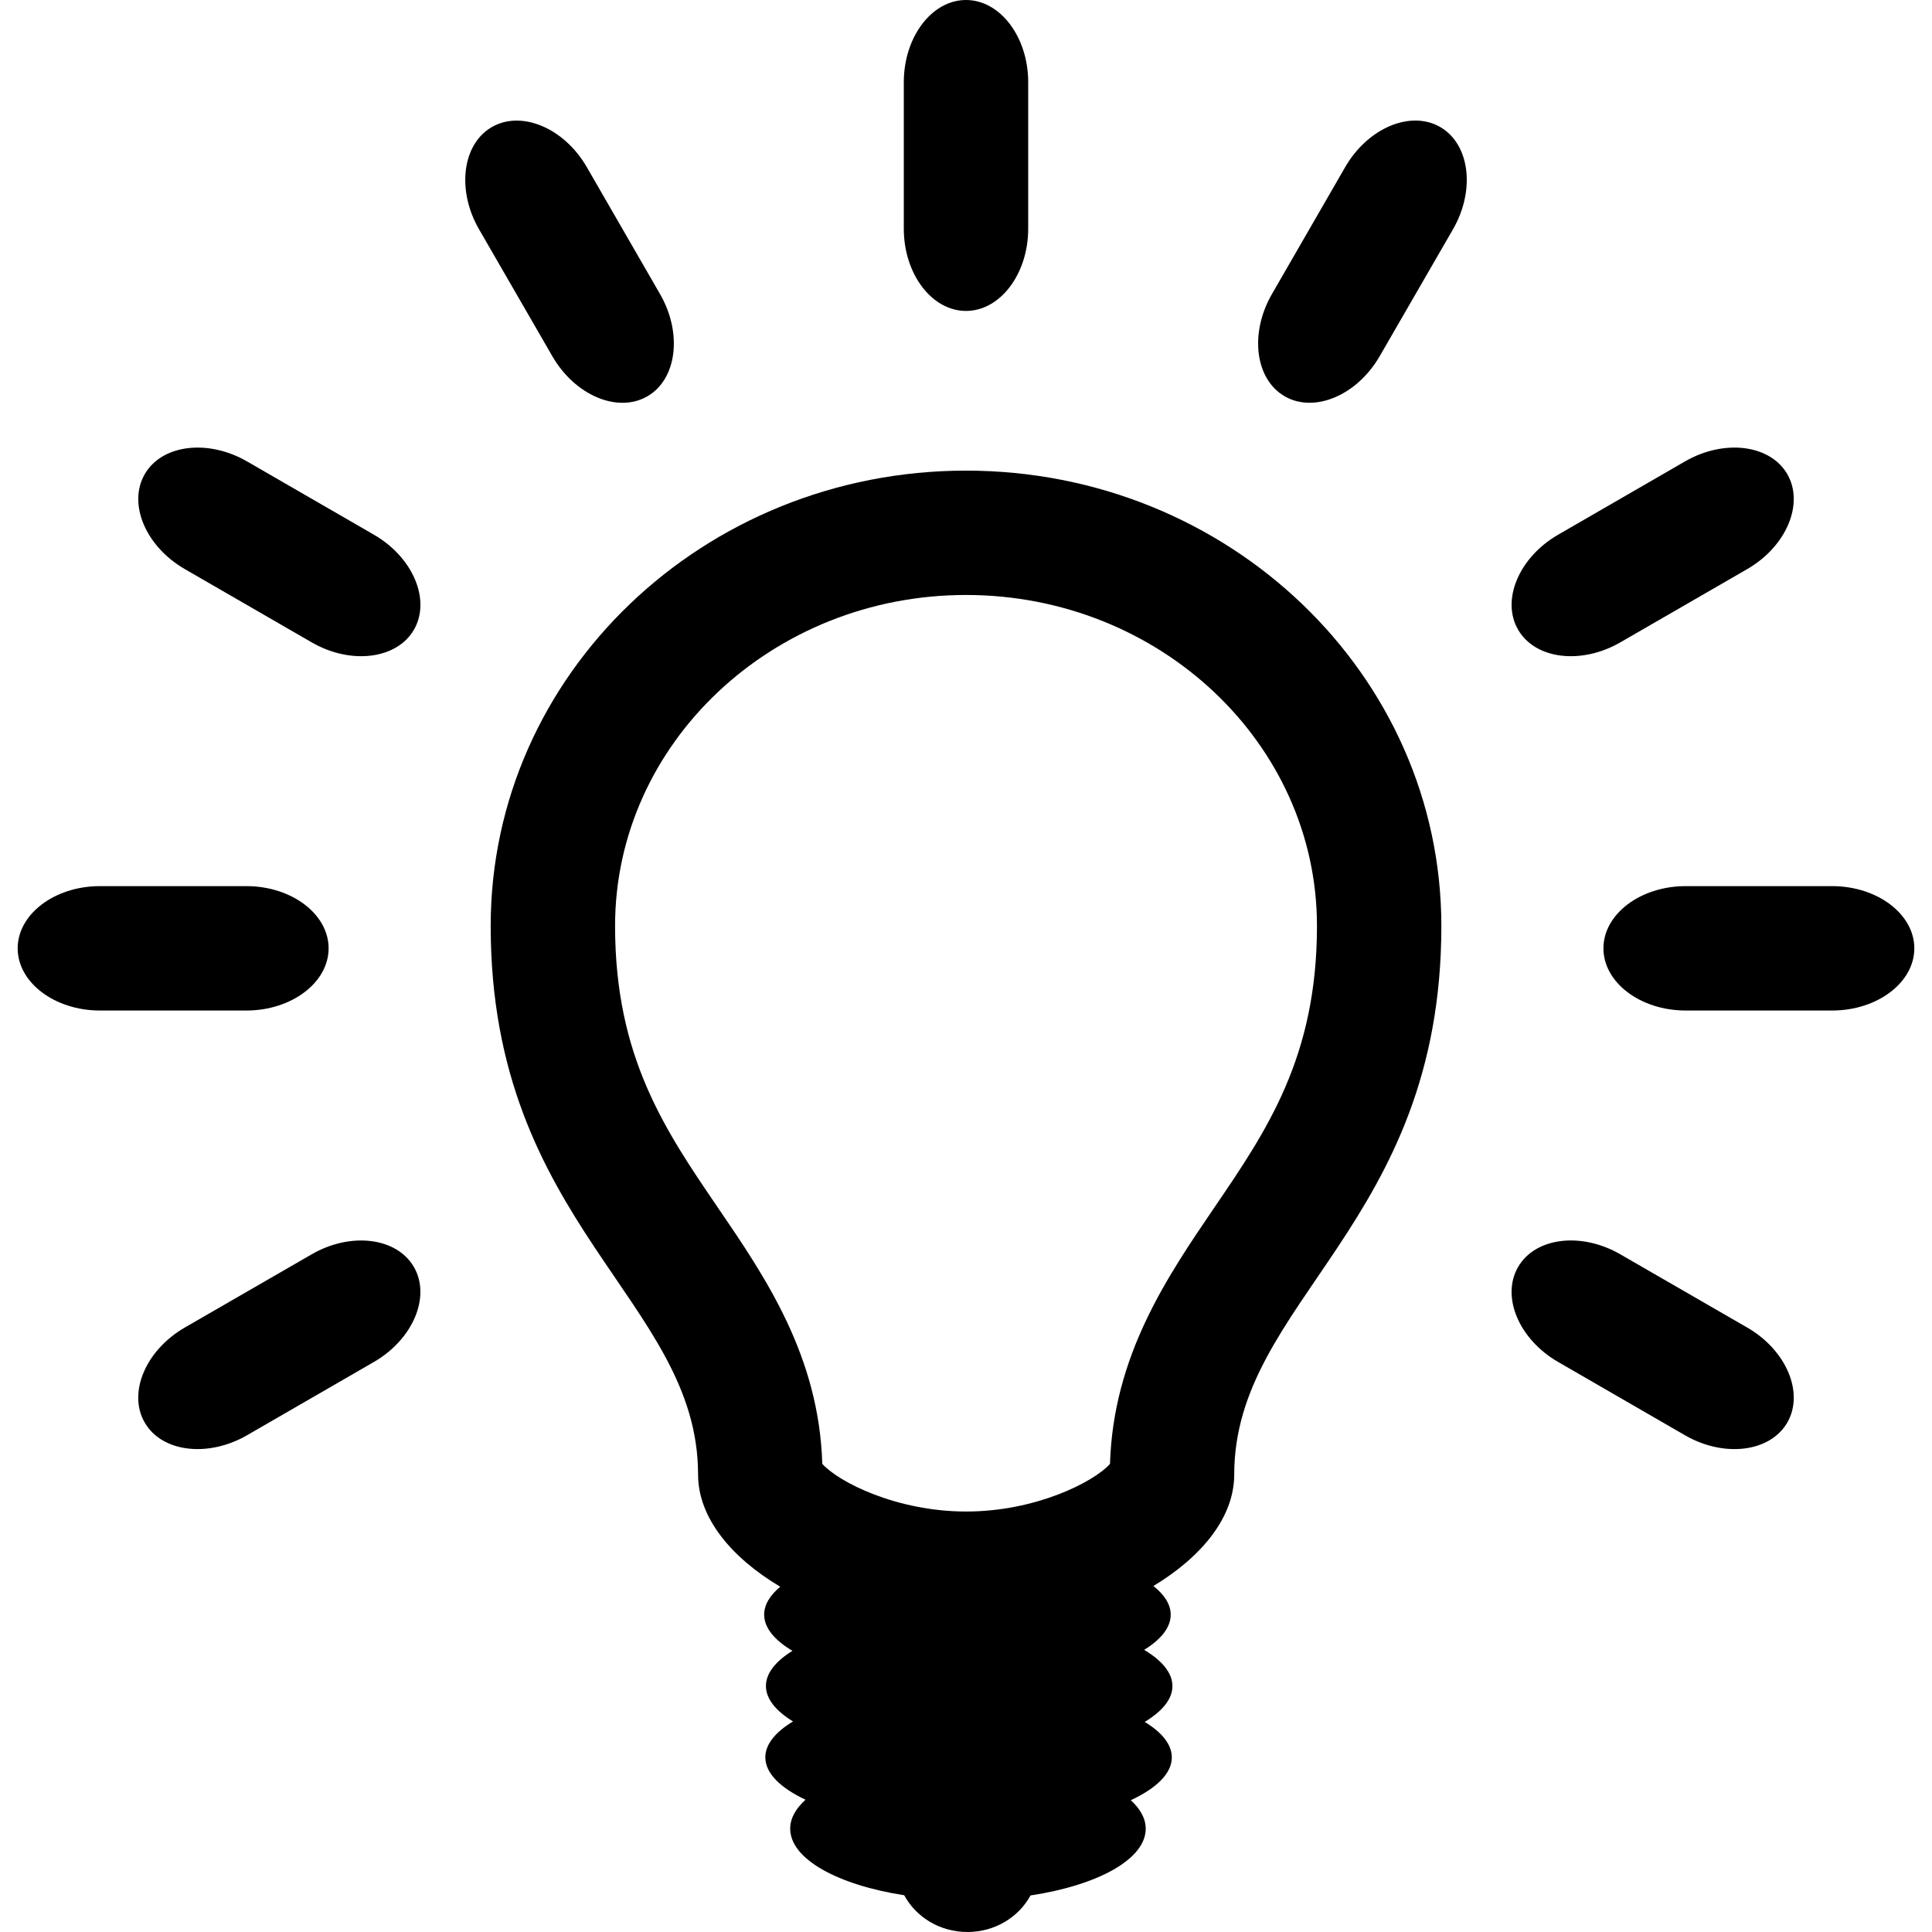
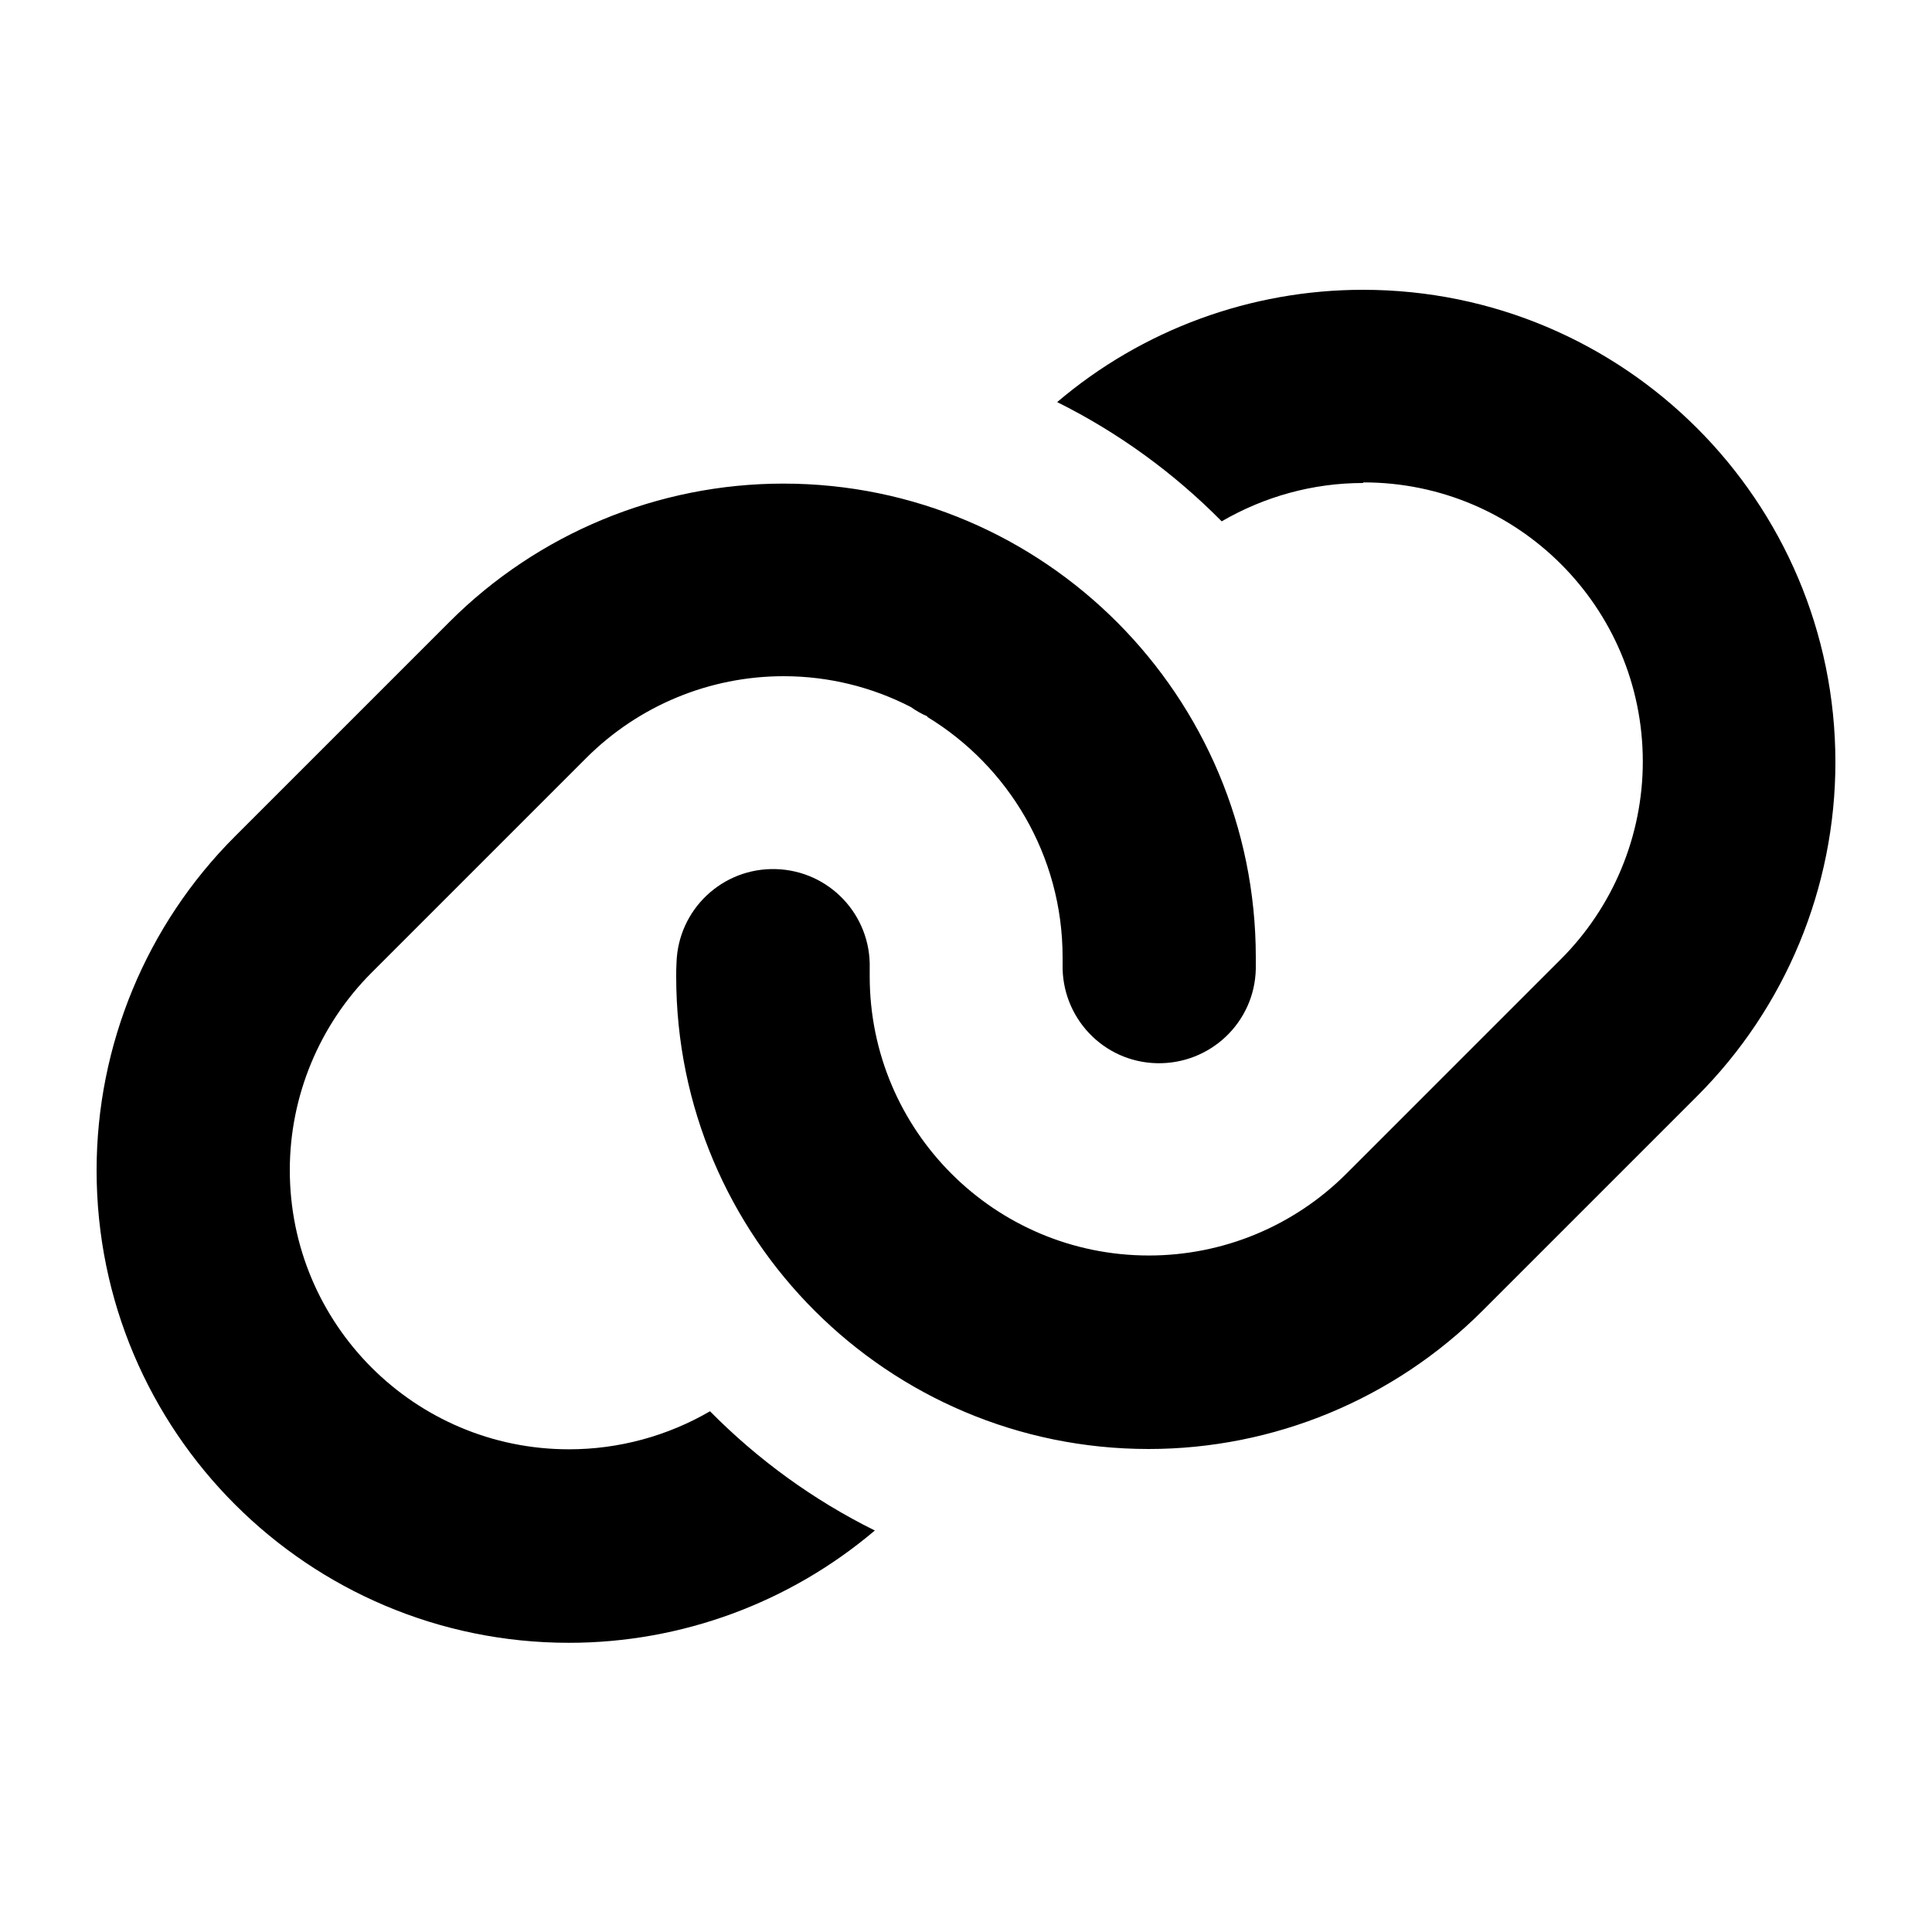
- <svg xmlns="http://www.w3.org/2000/svg" version="1.1" id="Capa_1" x="0px" y="0px" width="47px" height="47px" viewBox="0 0 47 47" style="enable-background:new 0 0 47 47;" xml:space="preserve">
-   <g>
-     <g>
-       <path d="M23.5,11.449c-6.385,0-11.563,4.959-11.563,11.077c0,7.265,5.045,9.117,5.045,13.344c0,1.045,0.799,2.017,1.999,2.731    c-0.251,0.209-0.391,0.438-0.391,0.678c0,0.322,0.253,0.623,0.688,0.881c-0.408,0.253-0.645,0.544-0.645,0.855    c0,0.314,0.242,0.608,0.659,0.863c-0.426,0.256-0.674,0.555-0.674,0.872c0,0.388,0.366,0.743,0.978,1.032    c-0.237,0.215-0.373,0.453-0.373,0.703c0,0.74,1.153,1.369,2.774,1.621C22.282,46.634,22.86,47,23.534,47    c0.673,0,1.25-0.363,1.535-0.889c1.637-0.248,2.803-0.881,2.803-1.623c0-0.247-0.131-0.482-0.363-0.694    c0.625-0.291,0.998-0.651,0.998-1.042c0-0.314-0.241-0.609-0.659-0.863c0.425-0.257,0.674-0.554,0.674-0.871    c0-0.322-0.254-0.623-0.688-0.882c0.41-0.252,0.646-0.544,0.646-0.855c0-0.249-0.151-0.484-0.421-0.698    c1.181-0.713,1.966-1.675,1.966-2.711c0-4.229,5.039-6.08,5.039-13.344C35.063,16.408,29.886,11.449,23.5,11.449z M29.538,29.381    c-1.152,1.692-2.455,3.604-2.535,6.232c-0.396,0.441-1.809,1.158-3.499,1.158c-1.691,0-3.105-0.717-3.5-1.16    c-0.08-2.629-1.385-4.541-2.539-6.232c-1.287-1.886-2.502-3.667-2.502-6.854c0-4.439,3.83-8.051,8.537-8.051    c4.708,0,8.538,3.612,8.538,8.051C32.038,25.713,30.823,27.495,29.538,29.381z" />
-       <path d="M23.5,7.564c0.832,0,1.513-0.9,1.513-2V2c0-1.1-0.681-2-1.513-2s-1.513,0.9-1.513,2v3.564    C21.987,6.665,22.668,7.564,23.5,7.564z" />
-       <path d="M15.747,9.642c0.721-0.416,0.859-1.536,0.31-2.488l-1.781-3.087c-0.55-0.953-1.59-1.392-2.311-0.976    c-0.721,0.416-0.86,1.536-0.311,2.488l1.783,3.087C13.987,9.619,15.026,10.058,15.747,9.642z" />
-       <path d="M9.095,13.007L6.01,11.225c-0.953-0.55-2.073-0.411-2.489,0.31c-0.416,0.721,0.022,1.76,0.976,2.31l3.086,1.782    c0.953,0.55,2.073,0.411,2.488-0.31C10.486,14.596,10.048,13.557,9.095,13.007z" />
-       <path d="M42.504,32.295l-3.086-1.781c-0.953-0.551-2.073-0.412-2.488,0.31c-0.416,0.721,0.021,1.76,0.977,2.31l3.084,1.782    c0.953,0.55,2.073,0.411,2.489-0.31C43.896,33.884,43.458,32.845,42.504,32.295z" />
-       <path d="M7.994,23.07c0-0.833-0.9-1.513-2-1.513H2.43c-1.1,0-2,0.681-2,1.513c0,0.832,0.9,1.513,2,1.513h3.564    C7.094,24.583,7.994,23.902,7.994,23.07z" />
-       <path d="M44.57,21.557h-3.563c-1.101,0-2,0.681-2,1.513c0,0.832,0.899,1.513,2,1.513h3.563c1.101,0,2-0.681,2-1.513    C46.57,22.238,45.67,21.557,44.57,21.557z" />
-       <path d="M7.582,30.514l-3.086,1.781c-0.953,0.55-1.392,1.589-0.976,2.311c0.416,0.721,1.536,0.859,2.489,0.31l3.085-1.782    c0.953-0.55,1.392-1.589,0.976-2.31C9.655,30.104,8.535,29.963,7.582,30.514z" />
-       <path d="M39.418,15.627l3.086-1.782c0.953-0.55,1.392-1.589,0.976-2.31c-0.416-0.721-1.536-0.86-2.489-0.31l-3.085,1.782    c-0.952,0.55-1.392,1.589-0.976,2.31C37.345,16.038,38.465,16.177,39.418,15.627z" />
-       <path d="M35.036,3.09c-0.722-0.416-1.762,0.023-2.312,0.976l-1.781,3.087c-0.55,0.953-0.411,2.072,0.31,2.488    c0.722,0.416,1.761-0.023,2.311-0.976l1.783-3.087C35.896,4.626,35.756,3.506,35.036,3.09z" />
-     </g>
-   </g>
-   <g>
- </g>
-   <g>
- </g>
-   <g>
- </g>
-   <g>
- </g>
-   <g>
- </g>
-   <g>
- </g>
-   <g>
- </g>
-   <g>
- </g>
-   <g>
- </g>
-   <g>
- </g>
-   <g>
- </g>
-   <g>
- </g>
-   <g>
- </g>
-   <g>
- </g>
-   <g>
- </g>
+ <svg xmlns="http://www.w3.org/2000/svg" viewBox="0 0 640 640">
+   <path d="M451.5 160C434.9 160 418.8 164.5 404.7 172.7C388.9 156.7 370.5 143.3 350.2 133.2C378.4 109.2 414.3 96 451.5 96C537.9 96 608 166 608 252.5C608 294 591.5 333.8 562.2 363.1L491.1 434.2C461.8 463.5 422 480 380.5 480C294.1 480 224 410 224 323.5C224 322 224 320.5 224.1 319C224.6 301.3 239.3 287.4 257 287.9C274.7 288.4 288.6 303.1 288.1 320.8C288.1 321.7 288.1 322.6 288.1 323.4C288.1 374.5 329.5 415.9 380.6 415.9C405.1 415.9 428.6 406.2 446 388.8L517.1 317.7C534.4 300.4 544.2 276.8 544.2 252.3C544.2 201.2 502.8 159.8 451.7 159.8zM307.2 237.3C305.3 236.5 303.4 235.4 301.7 234.2C289.1 227.7 274.7 224 259.6 224C235.1 224 211.6 233.7 194.2 251.1L123.1 322.2C105.8 339.5 96 363.1 96 387.6C96 438.7 137.4 480.1 188.5 480.1C205 480.1 221.1 475.7 235.2 467.5C251 483.5 269.4 496.9 289.8 507C261.6 530.9 225.8 544.2 188.5 544.2C102.1 544.2 32 474.2 32 387.7C32 346.2 48.5 306.4 77.8 277.1L148.9 206C178.2 176.7 218 160.2 259.5 160.2C346.1 160.2 416 230.8 416 317.1C416 318.4 416 319.7 416 321C415.6 338.7 400.9 352.6 383.2 352.2C365.5 351.8 351.6 337.1 352 319.4C352 318.6 352 317.9 352 317.1C352 283.4 334 253.8 307.2 237.5z" />
</svg>
